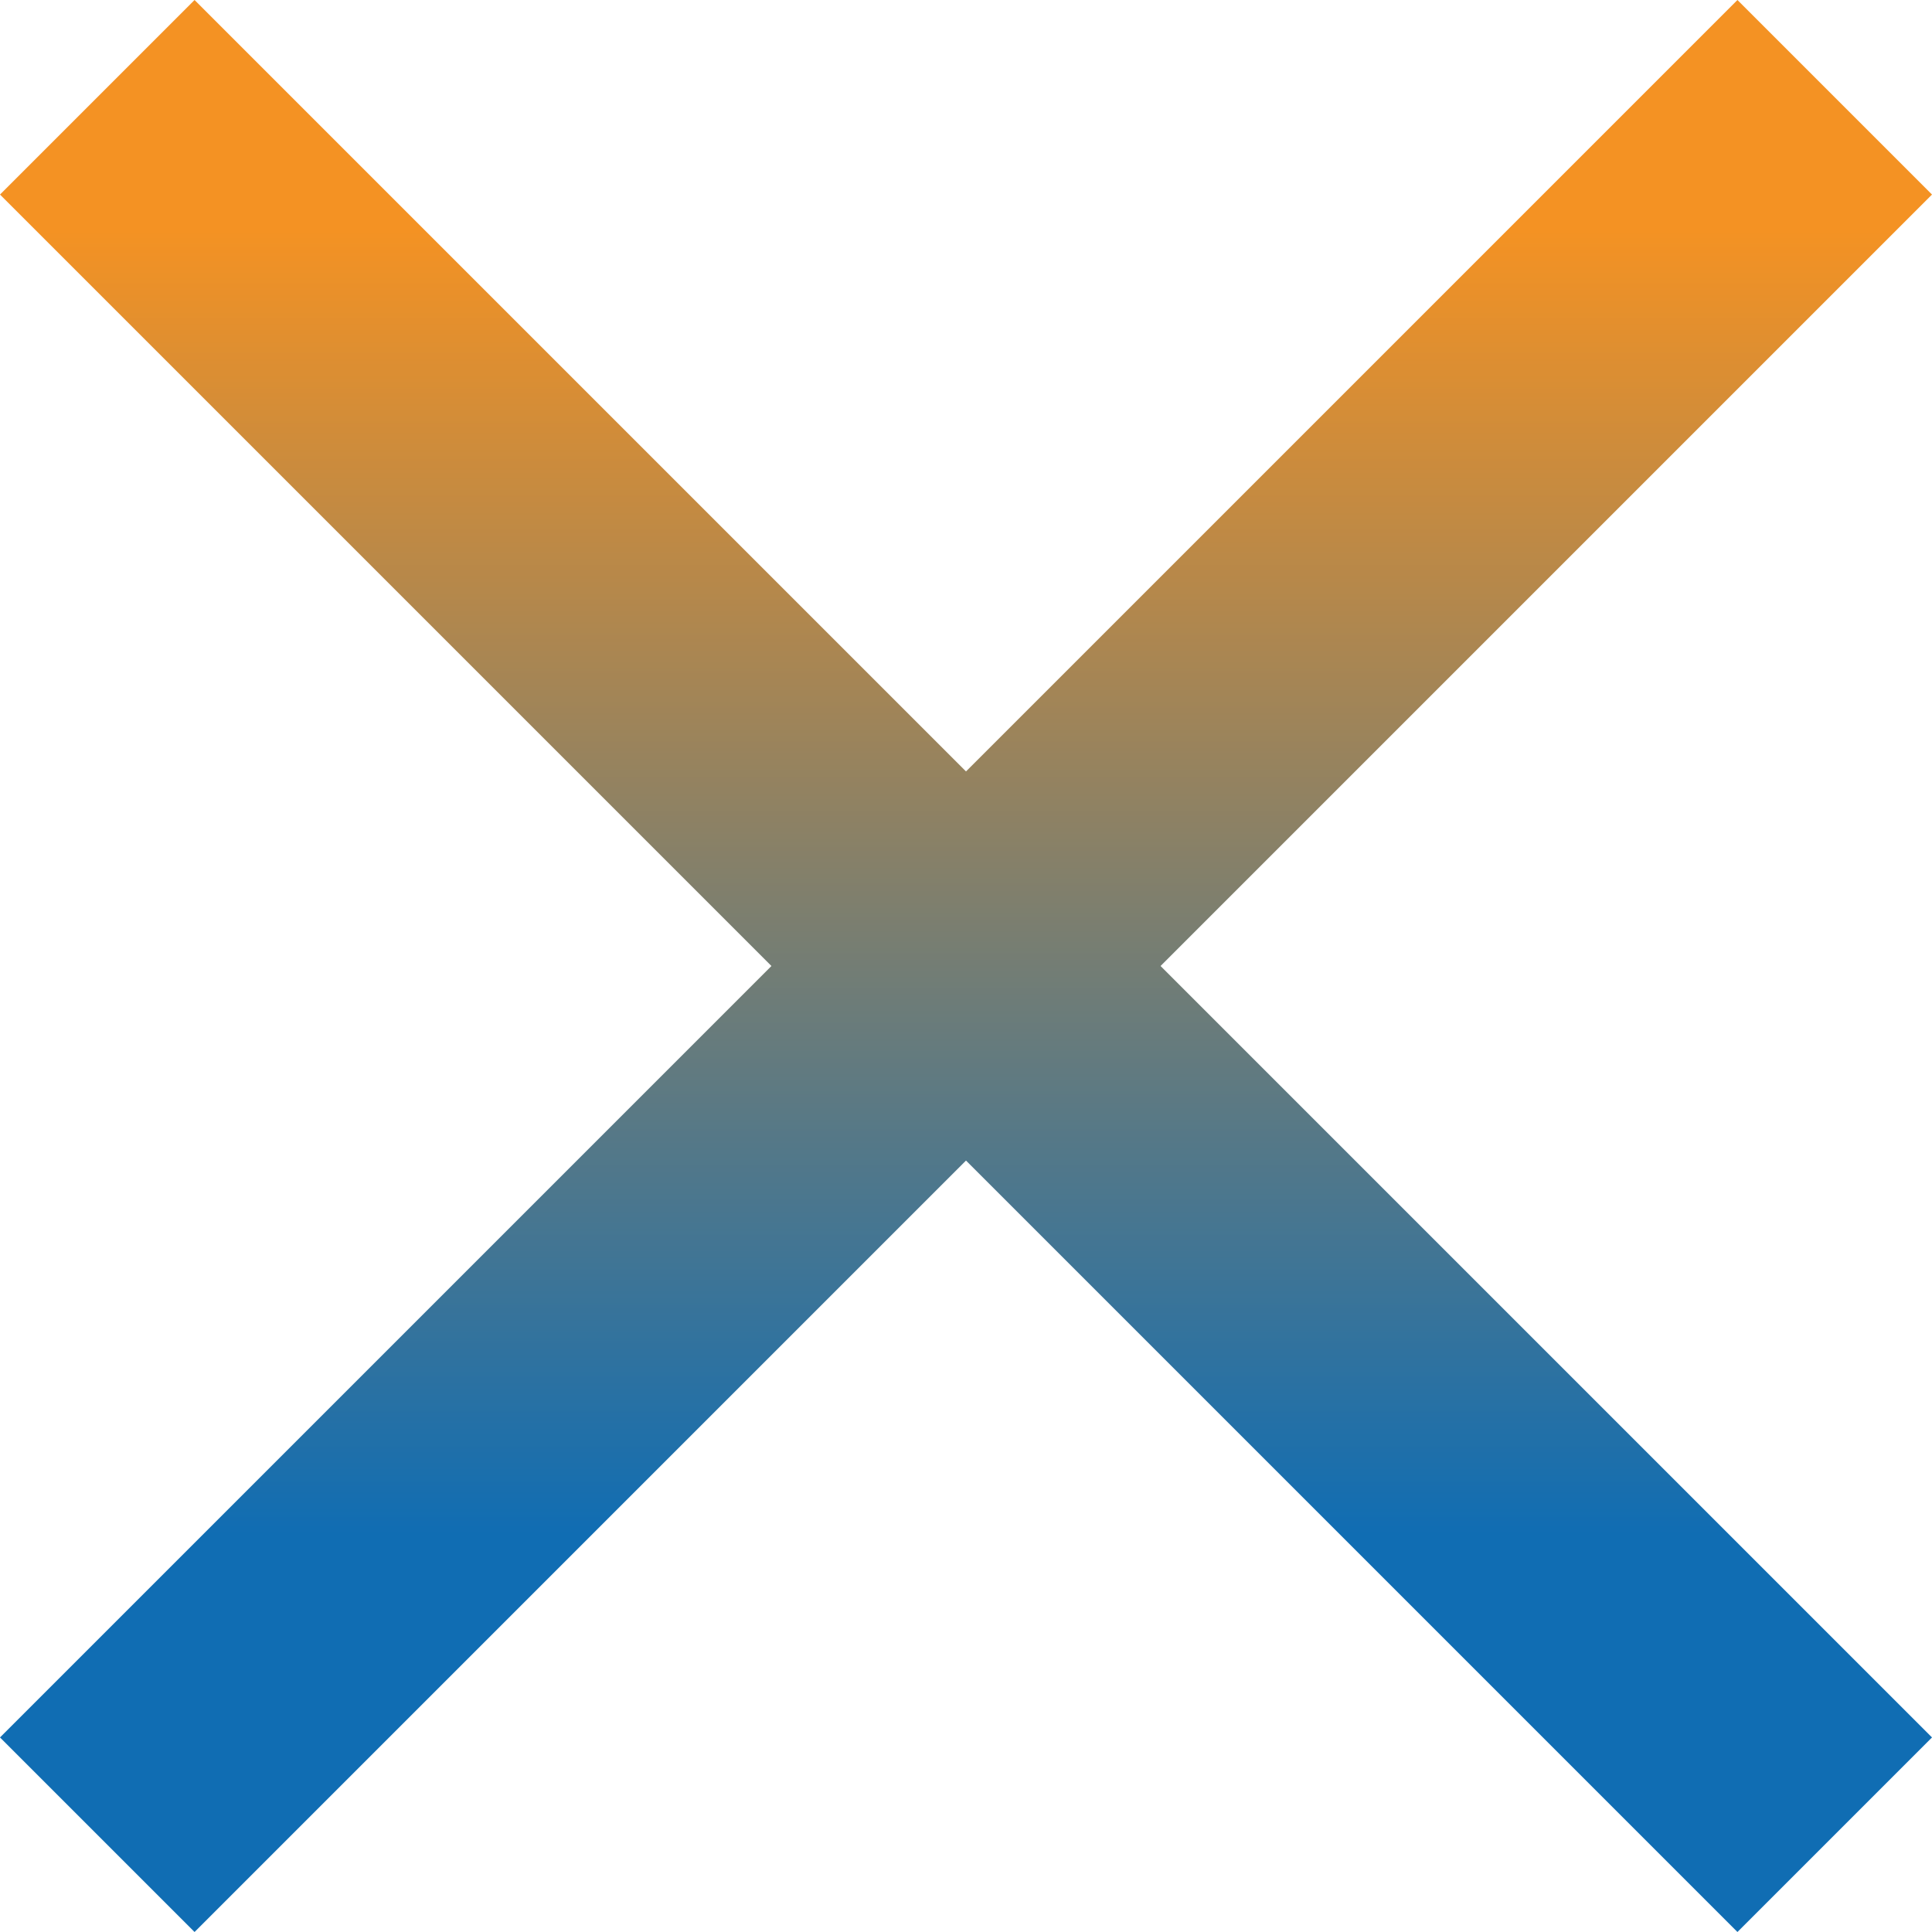
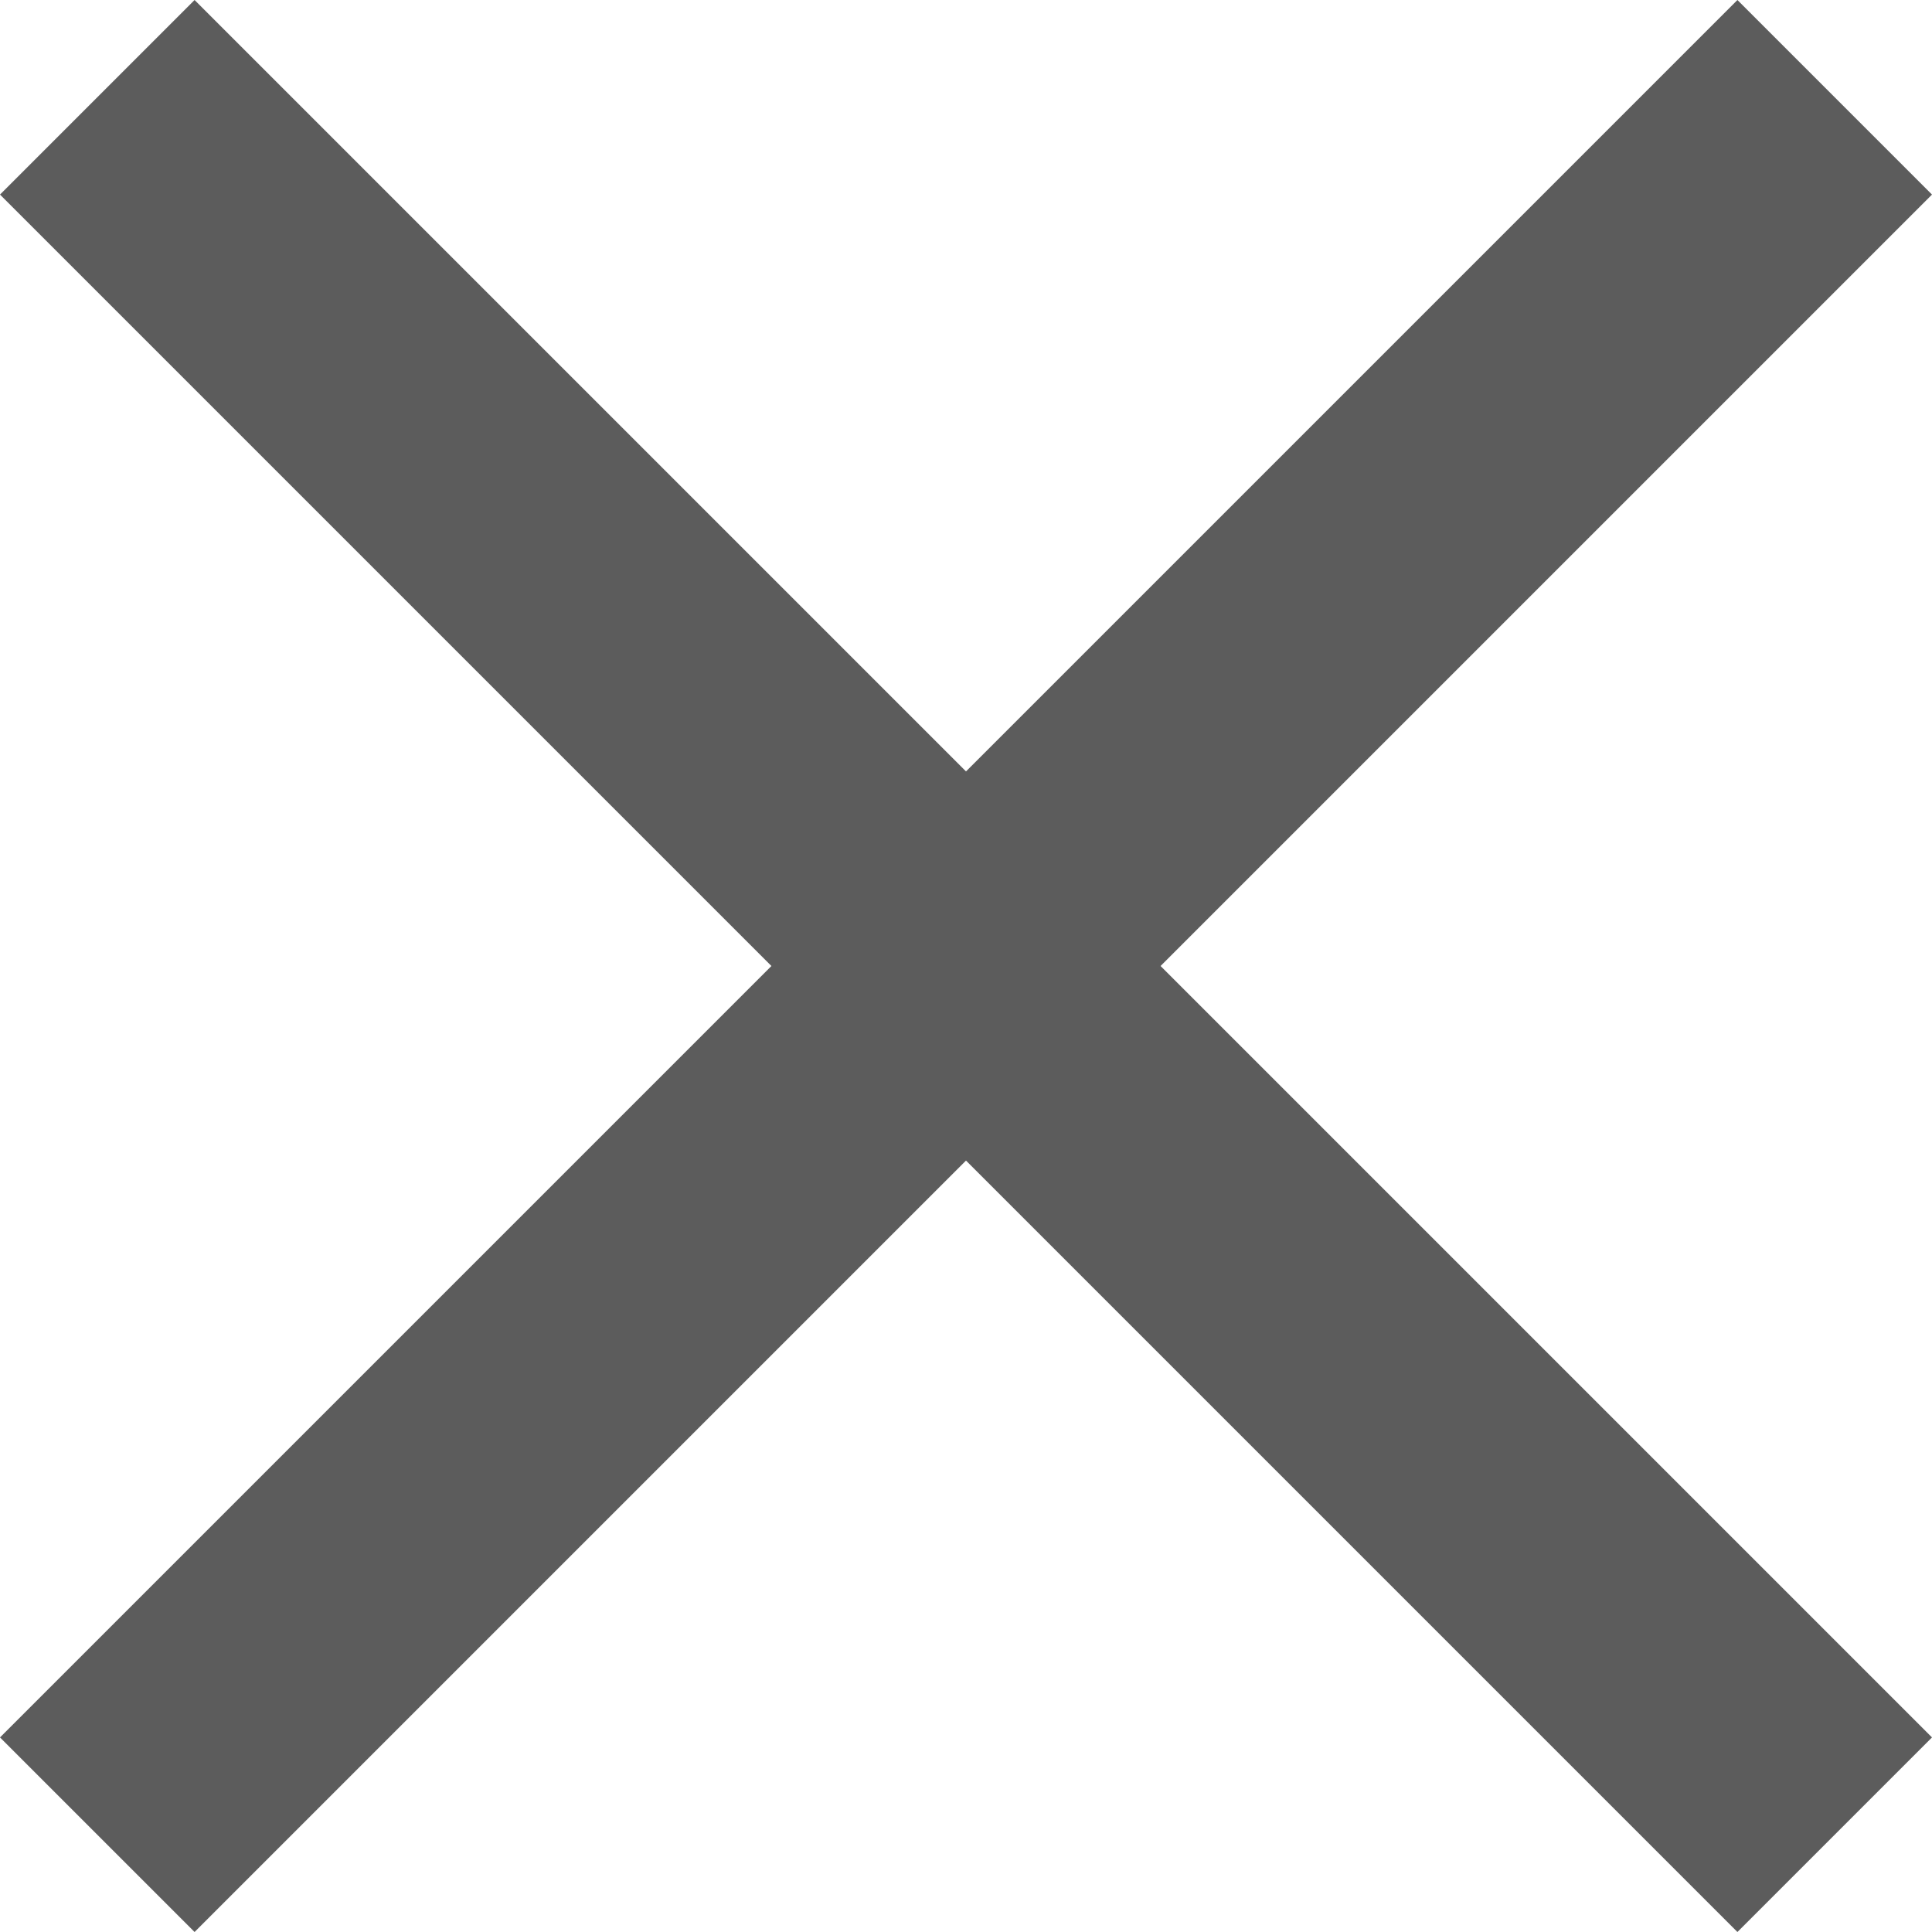
- <svg xmlns="http://www.w3.org/2000/svg" width="20" height="20" viewBox="0 0 20 20">
-   <defs>
-     <linearGradient id="linear-gradient" x1="0.5" y1="0.122" x2="0.5" y2="0.792" gradientUnits="objectBoundingBox">
-       <stop offset="0" stop-color="#f49223" />
-       <stop offset="1" stop-color="#106db3" />
-     </linearGradient>
-   </defs>
-   <path id="Icon_material-close" data-name="Icon material-close" d="M27.5,9.514,25.486,7.5,17.5,15.486,9.514,7.5,7.5,9.514,15.486,17.5,7.5,25.486,9.514,27.5,17.5,19.514,25.486,27.5,27.5,25.486,19.514,17.5Z" transform="translate(-7.5 -7.5)" fill="url(#linear-gradient)" />
+ <svg xmlns="http://www.w3.org/2000/svg" width="21" height="21" viewBox="0 0 21 21">
+   <path id="Icon_material-close" data-name="Icon material-close" d="M28.5,9.615,26.385,7.5,18,15.885,9.615,7.5,7.5,9.615,15.885,18,7.5,26.385,9.615,28.5,18,20.115,26.385,28.5,28.5,26.385,20.115,18Z" transform="translate(-7.5 -7.5)" fill="#5c5c5c" />
</svg>
